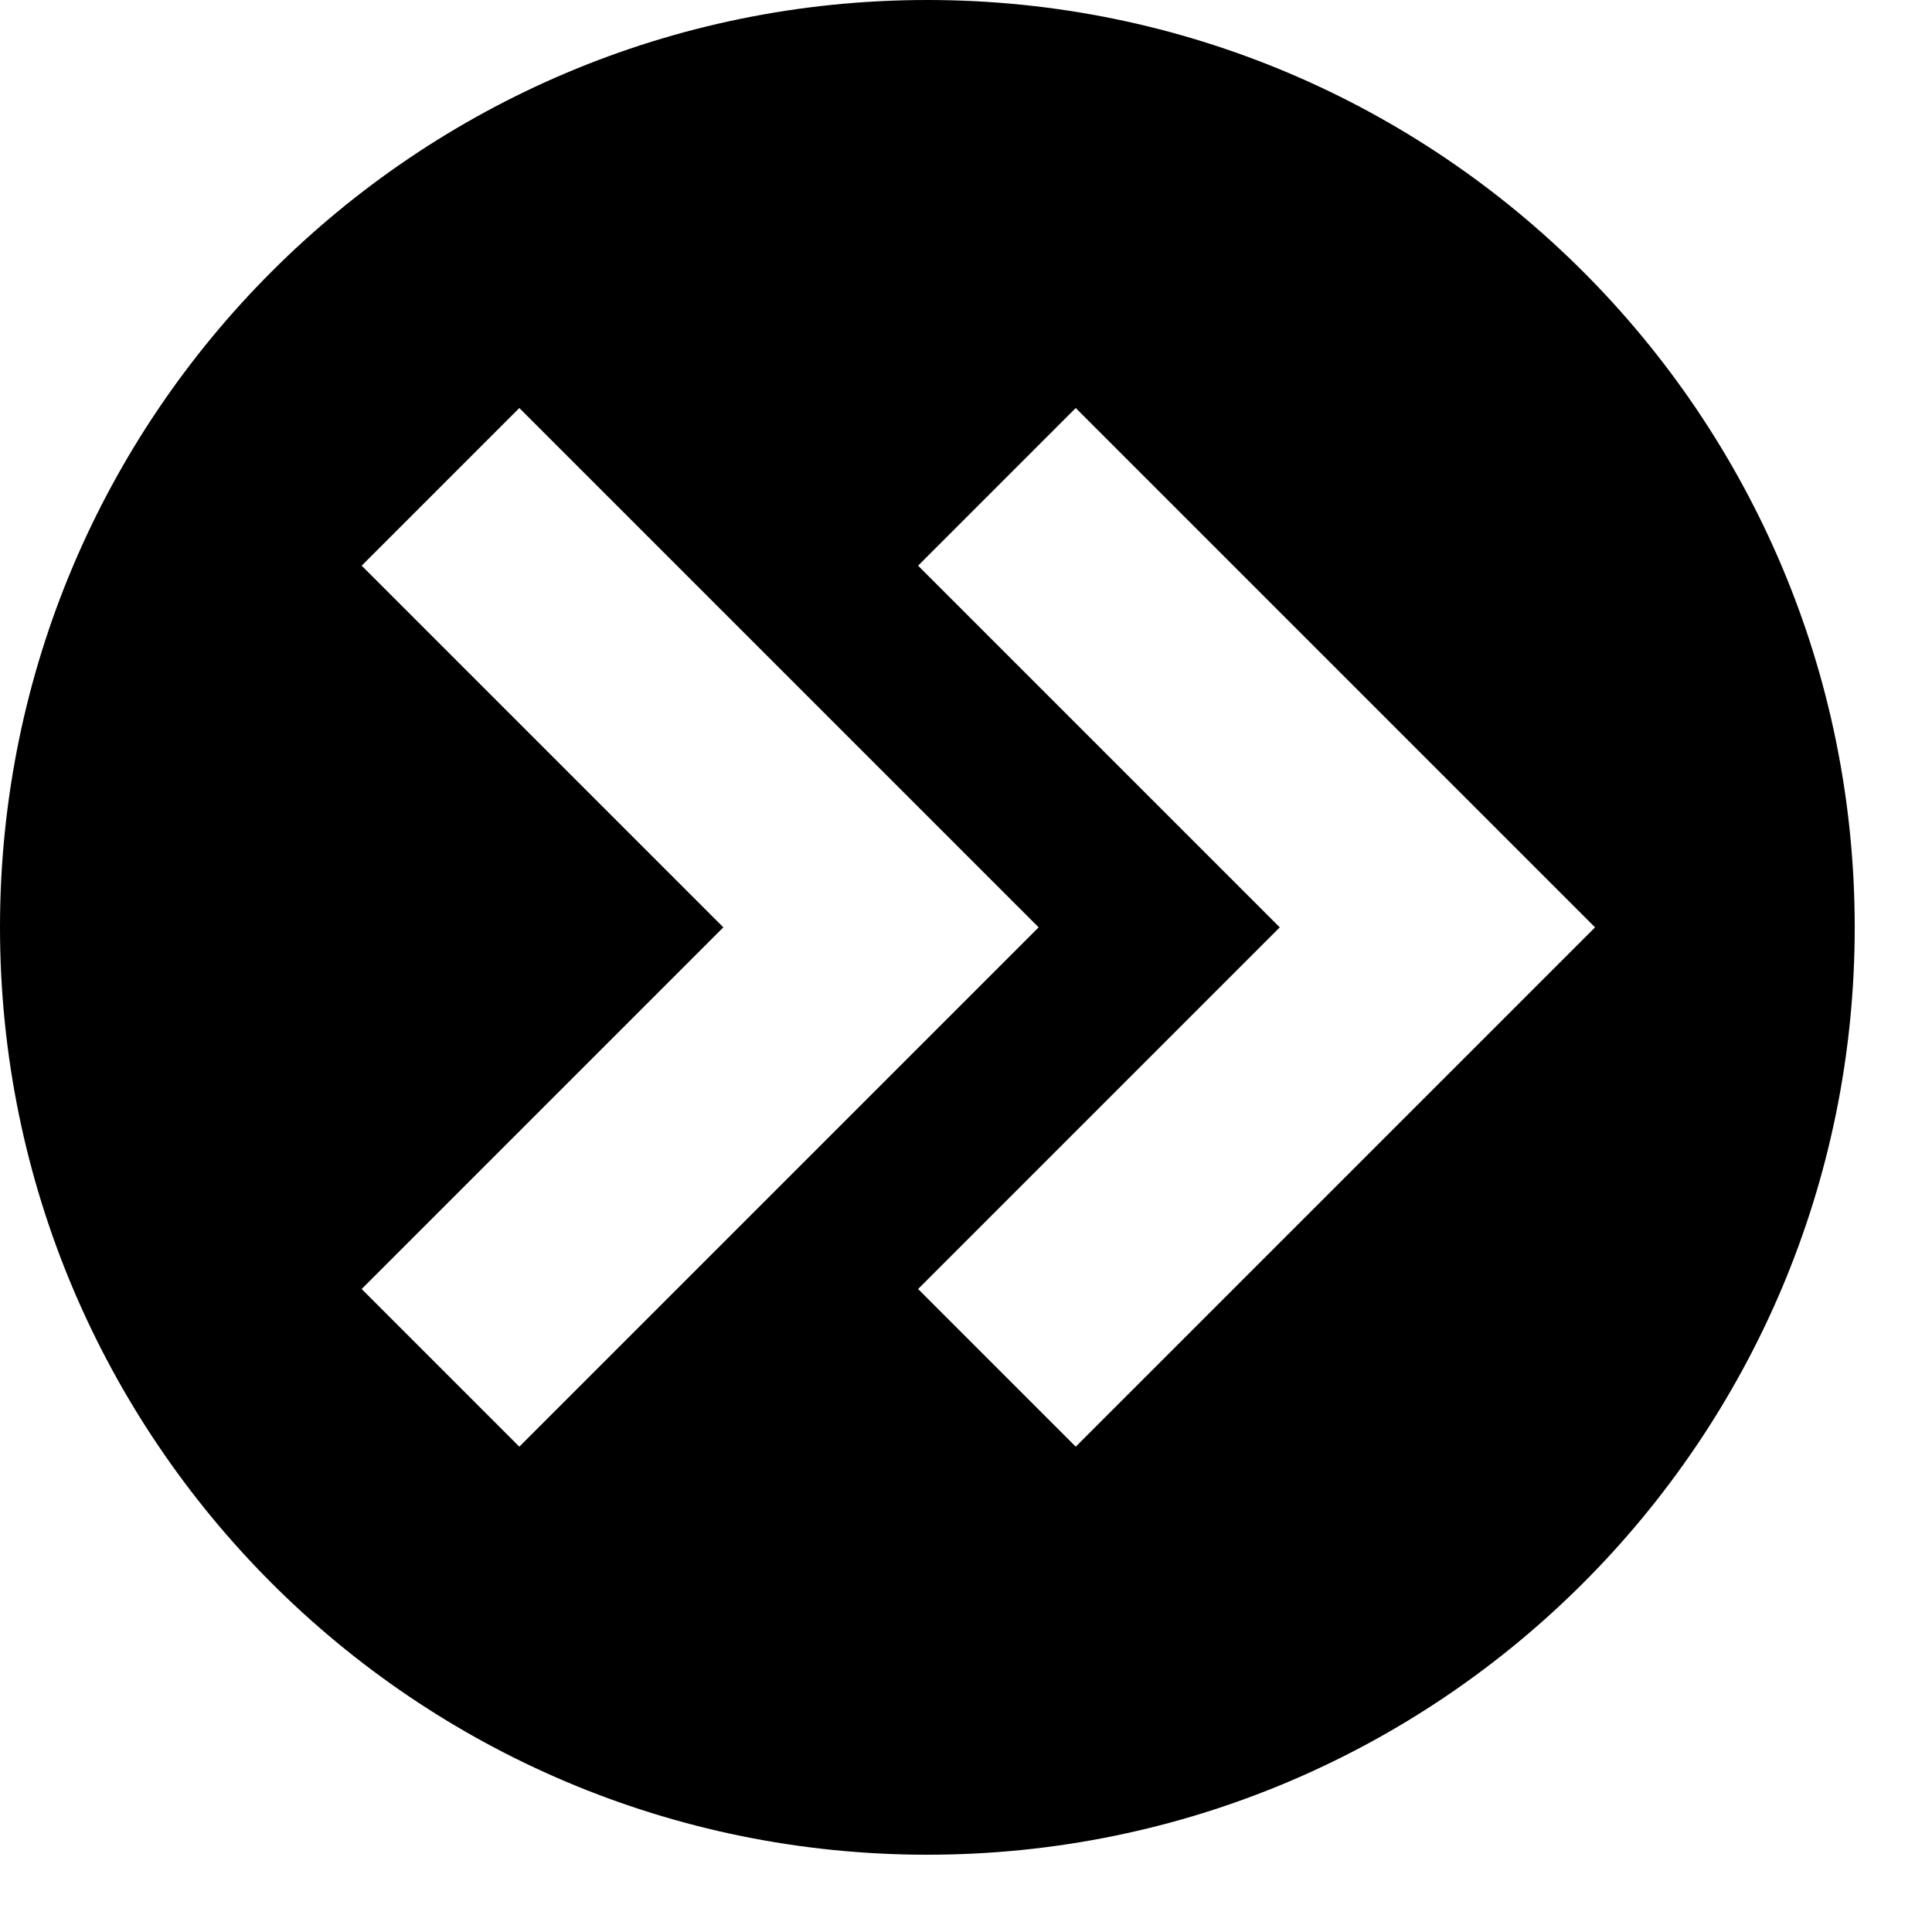
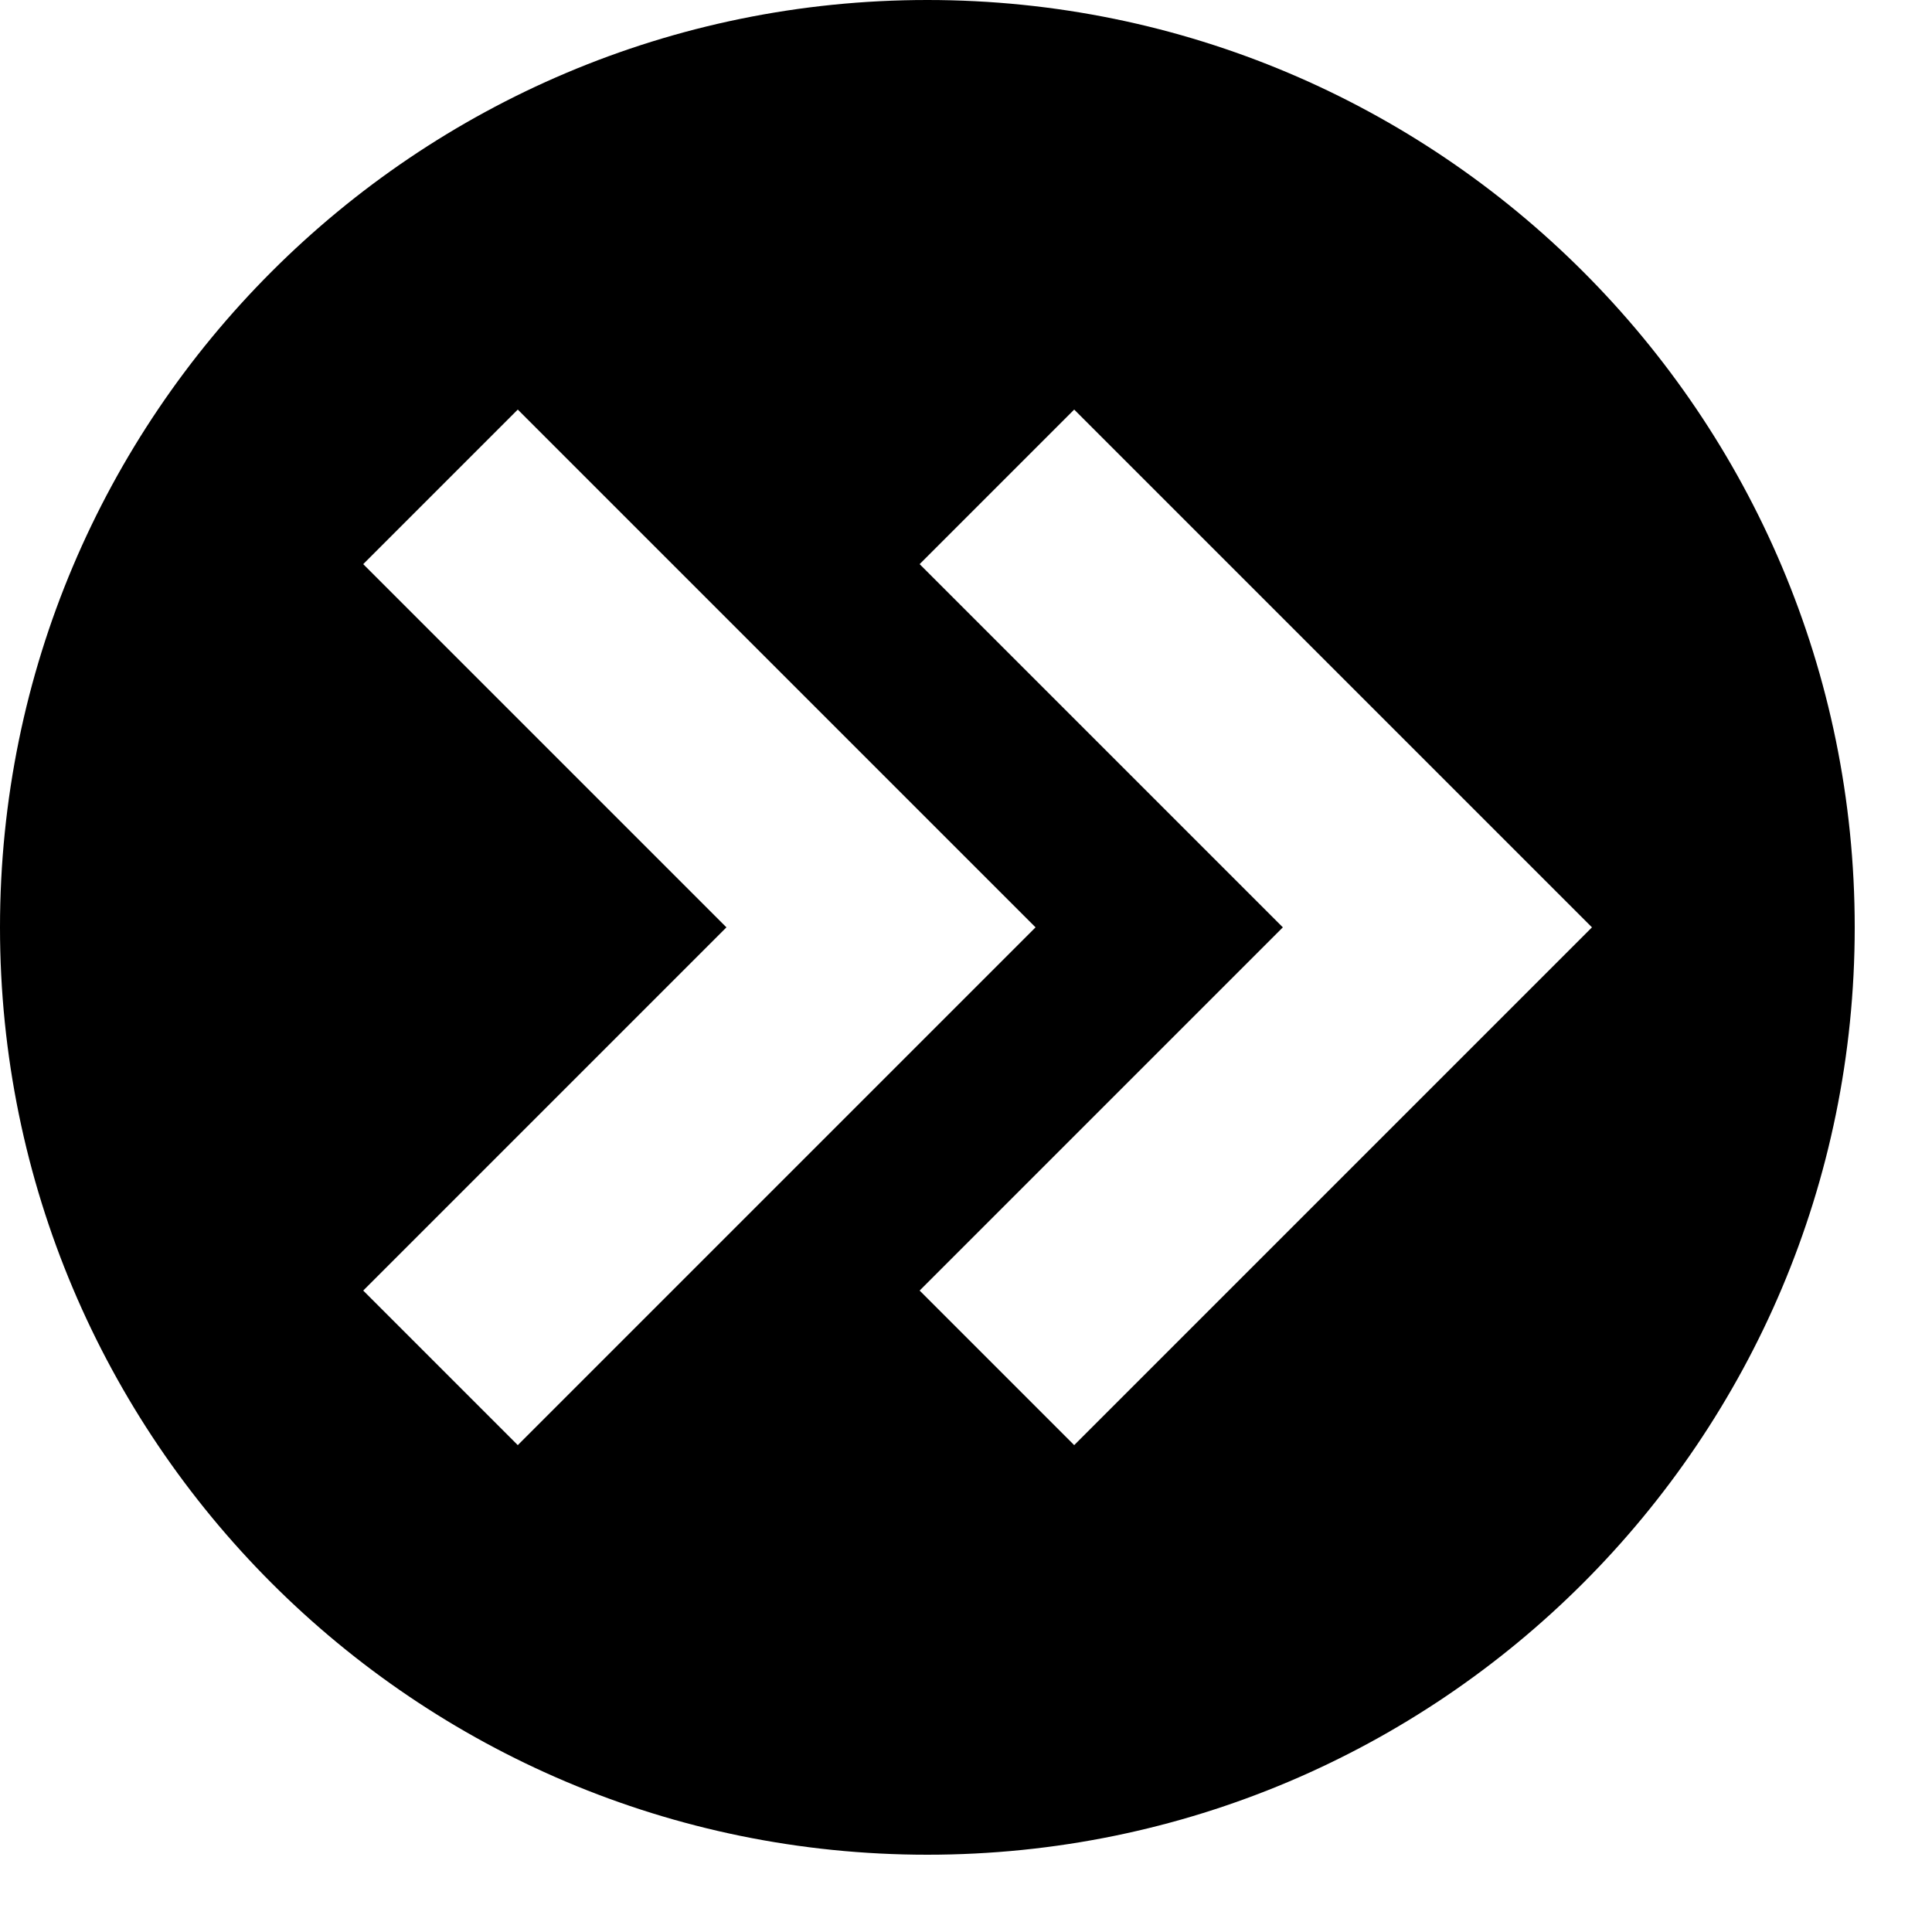
<svg xmlns="http://www.w3.org/2000/svg" width="25" height="25">
-   <path d="M12 0A12 12 0 0 0 0 12a12 12 0 0 0 12 12 12 12 0 0 0 12-12A12 12 0 0 0 12 0M6.72 5.28 13.44 12l-6.72 6.72-2.04-2.04L9.36 12 4.68 7.32zm7.2 0L20.64 12l-6.72 6.72-2.04-2.04L16.56 12l-4.68-4.68z" />
+   <path d="M12 0A12 12 0 0 0 0 12a12 12 0 0 0 12 12 12 12 0 0 0 12-12A12 12 0 0 0 12 0M6.7 5.3l6.7 6.7-6.7 6.7-2-2L9.4 12 4.7 7.3zm7.2 0 6.7 6.7-6.7 6.7-2-2 4.7-4.7-4.7-4.7z" />
</svg>
